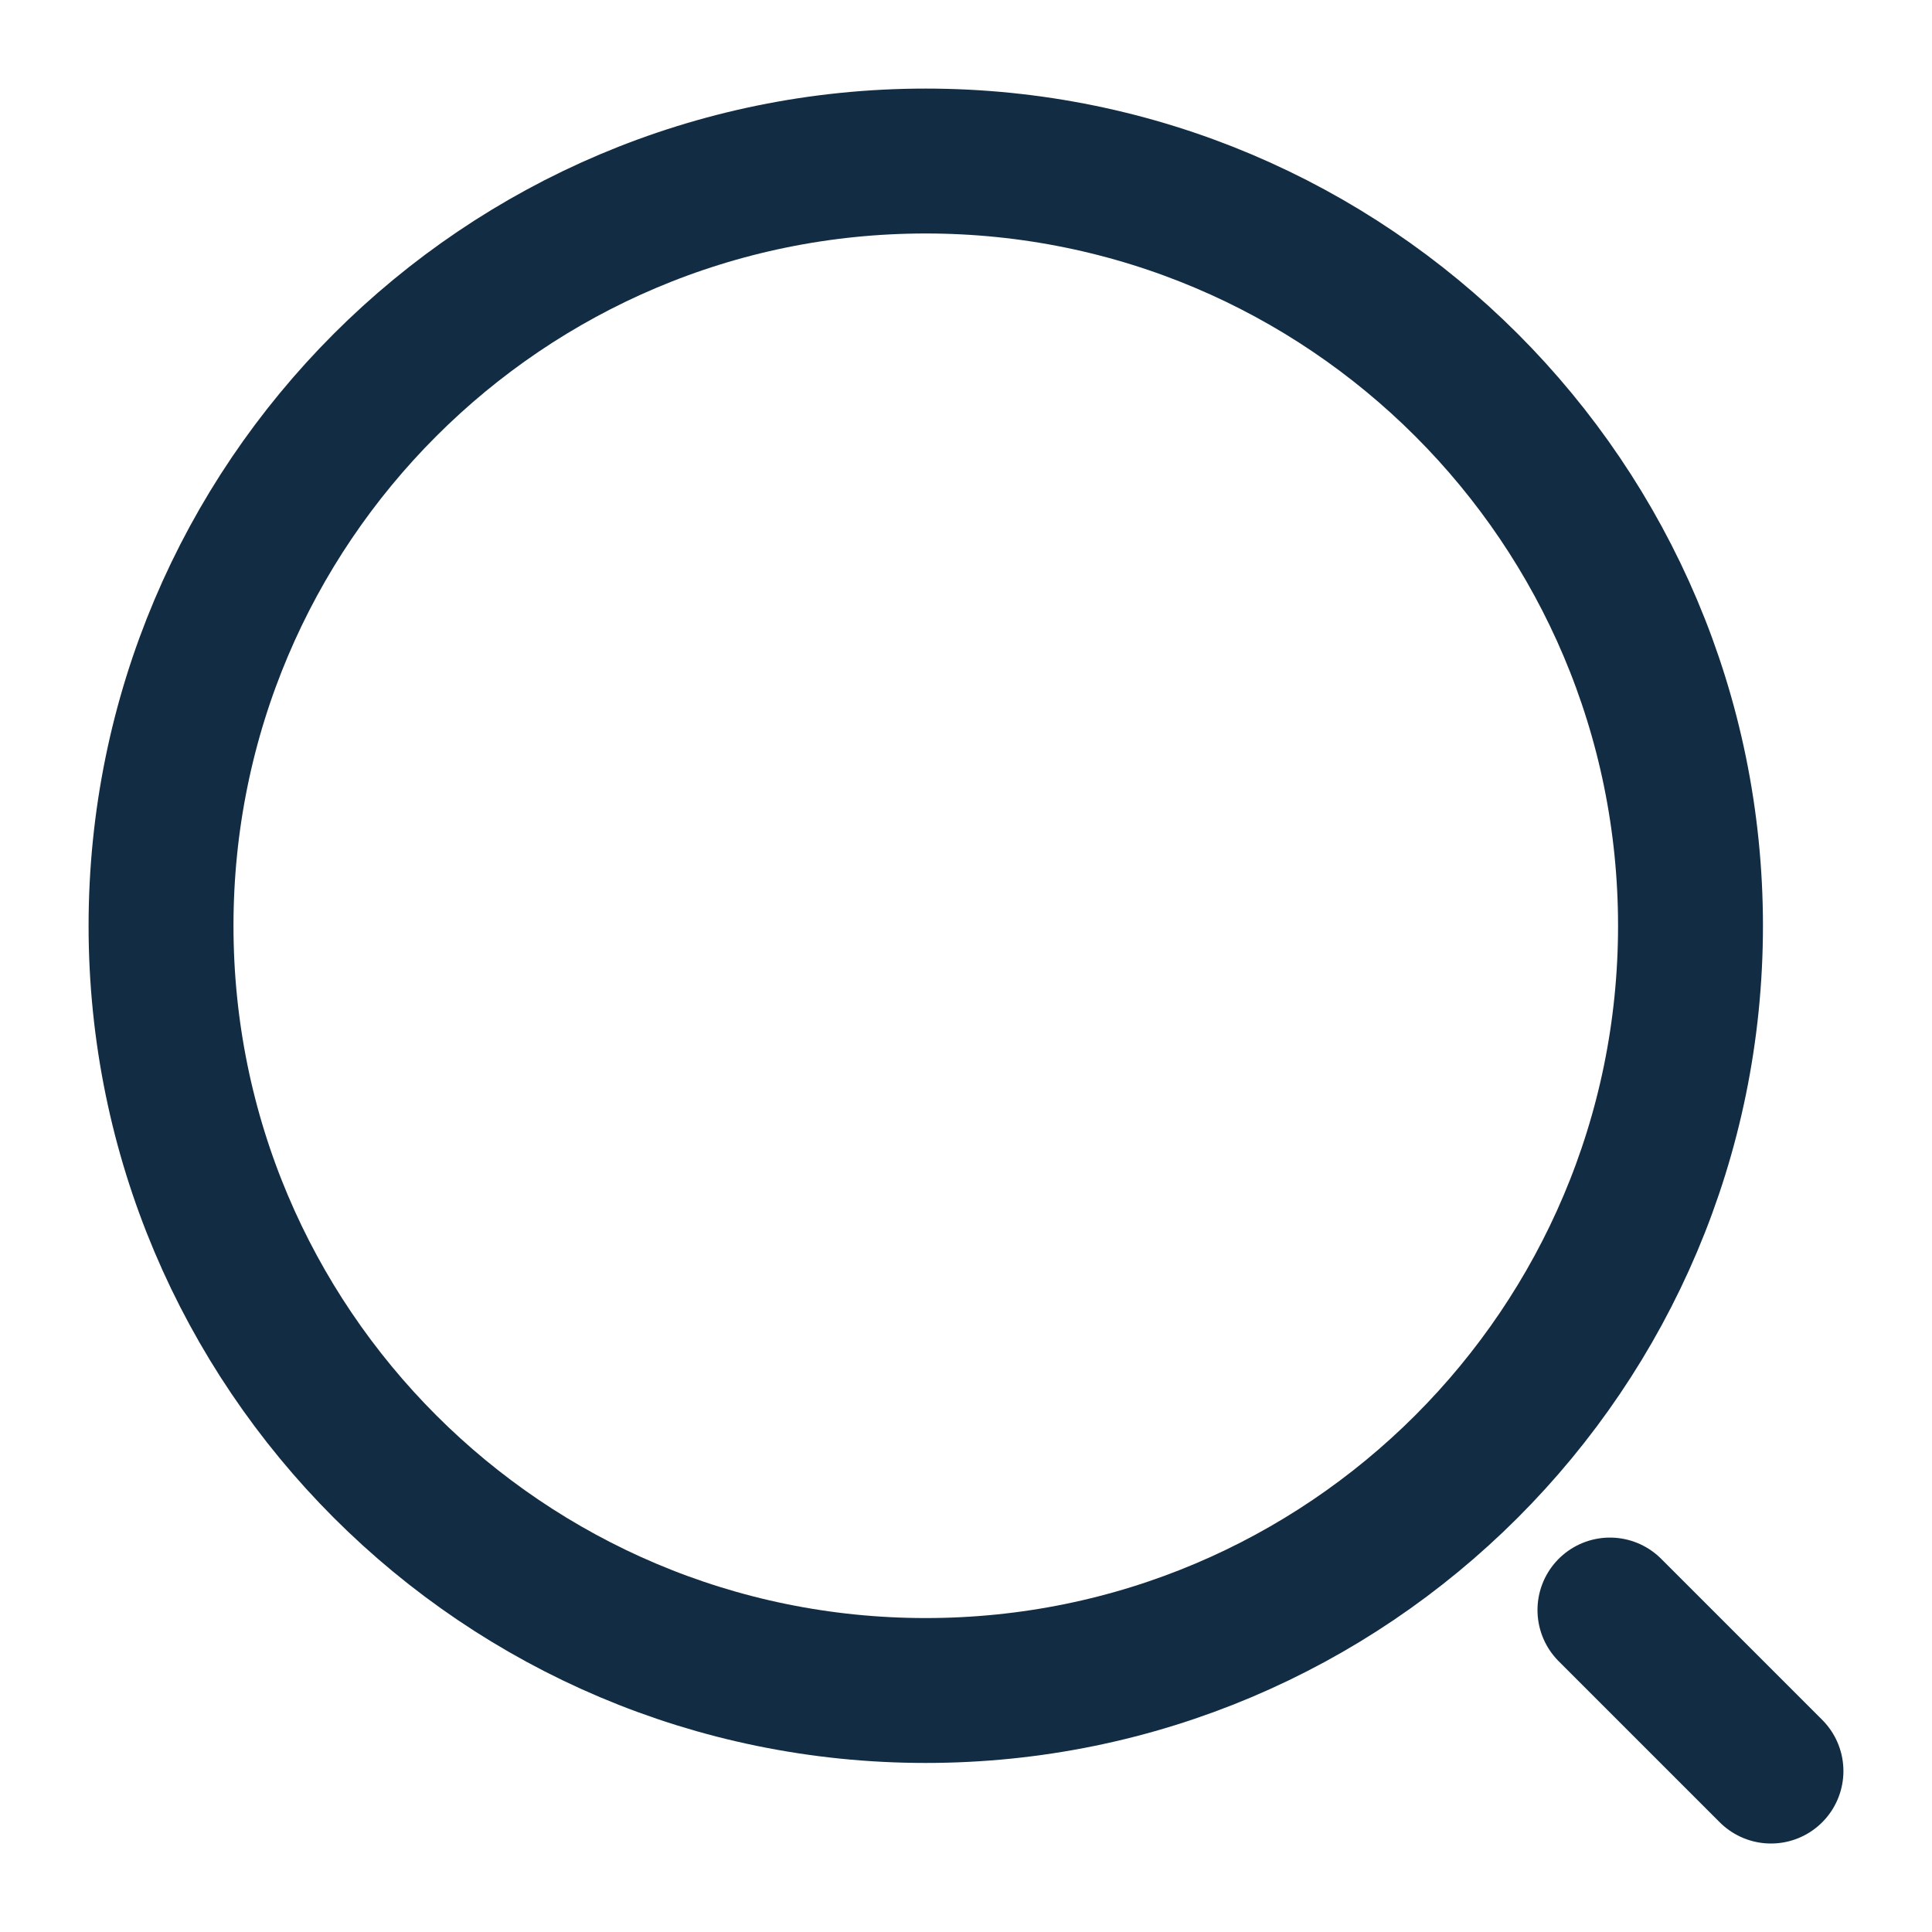
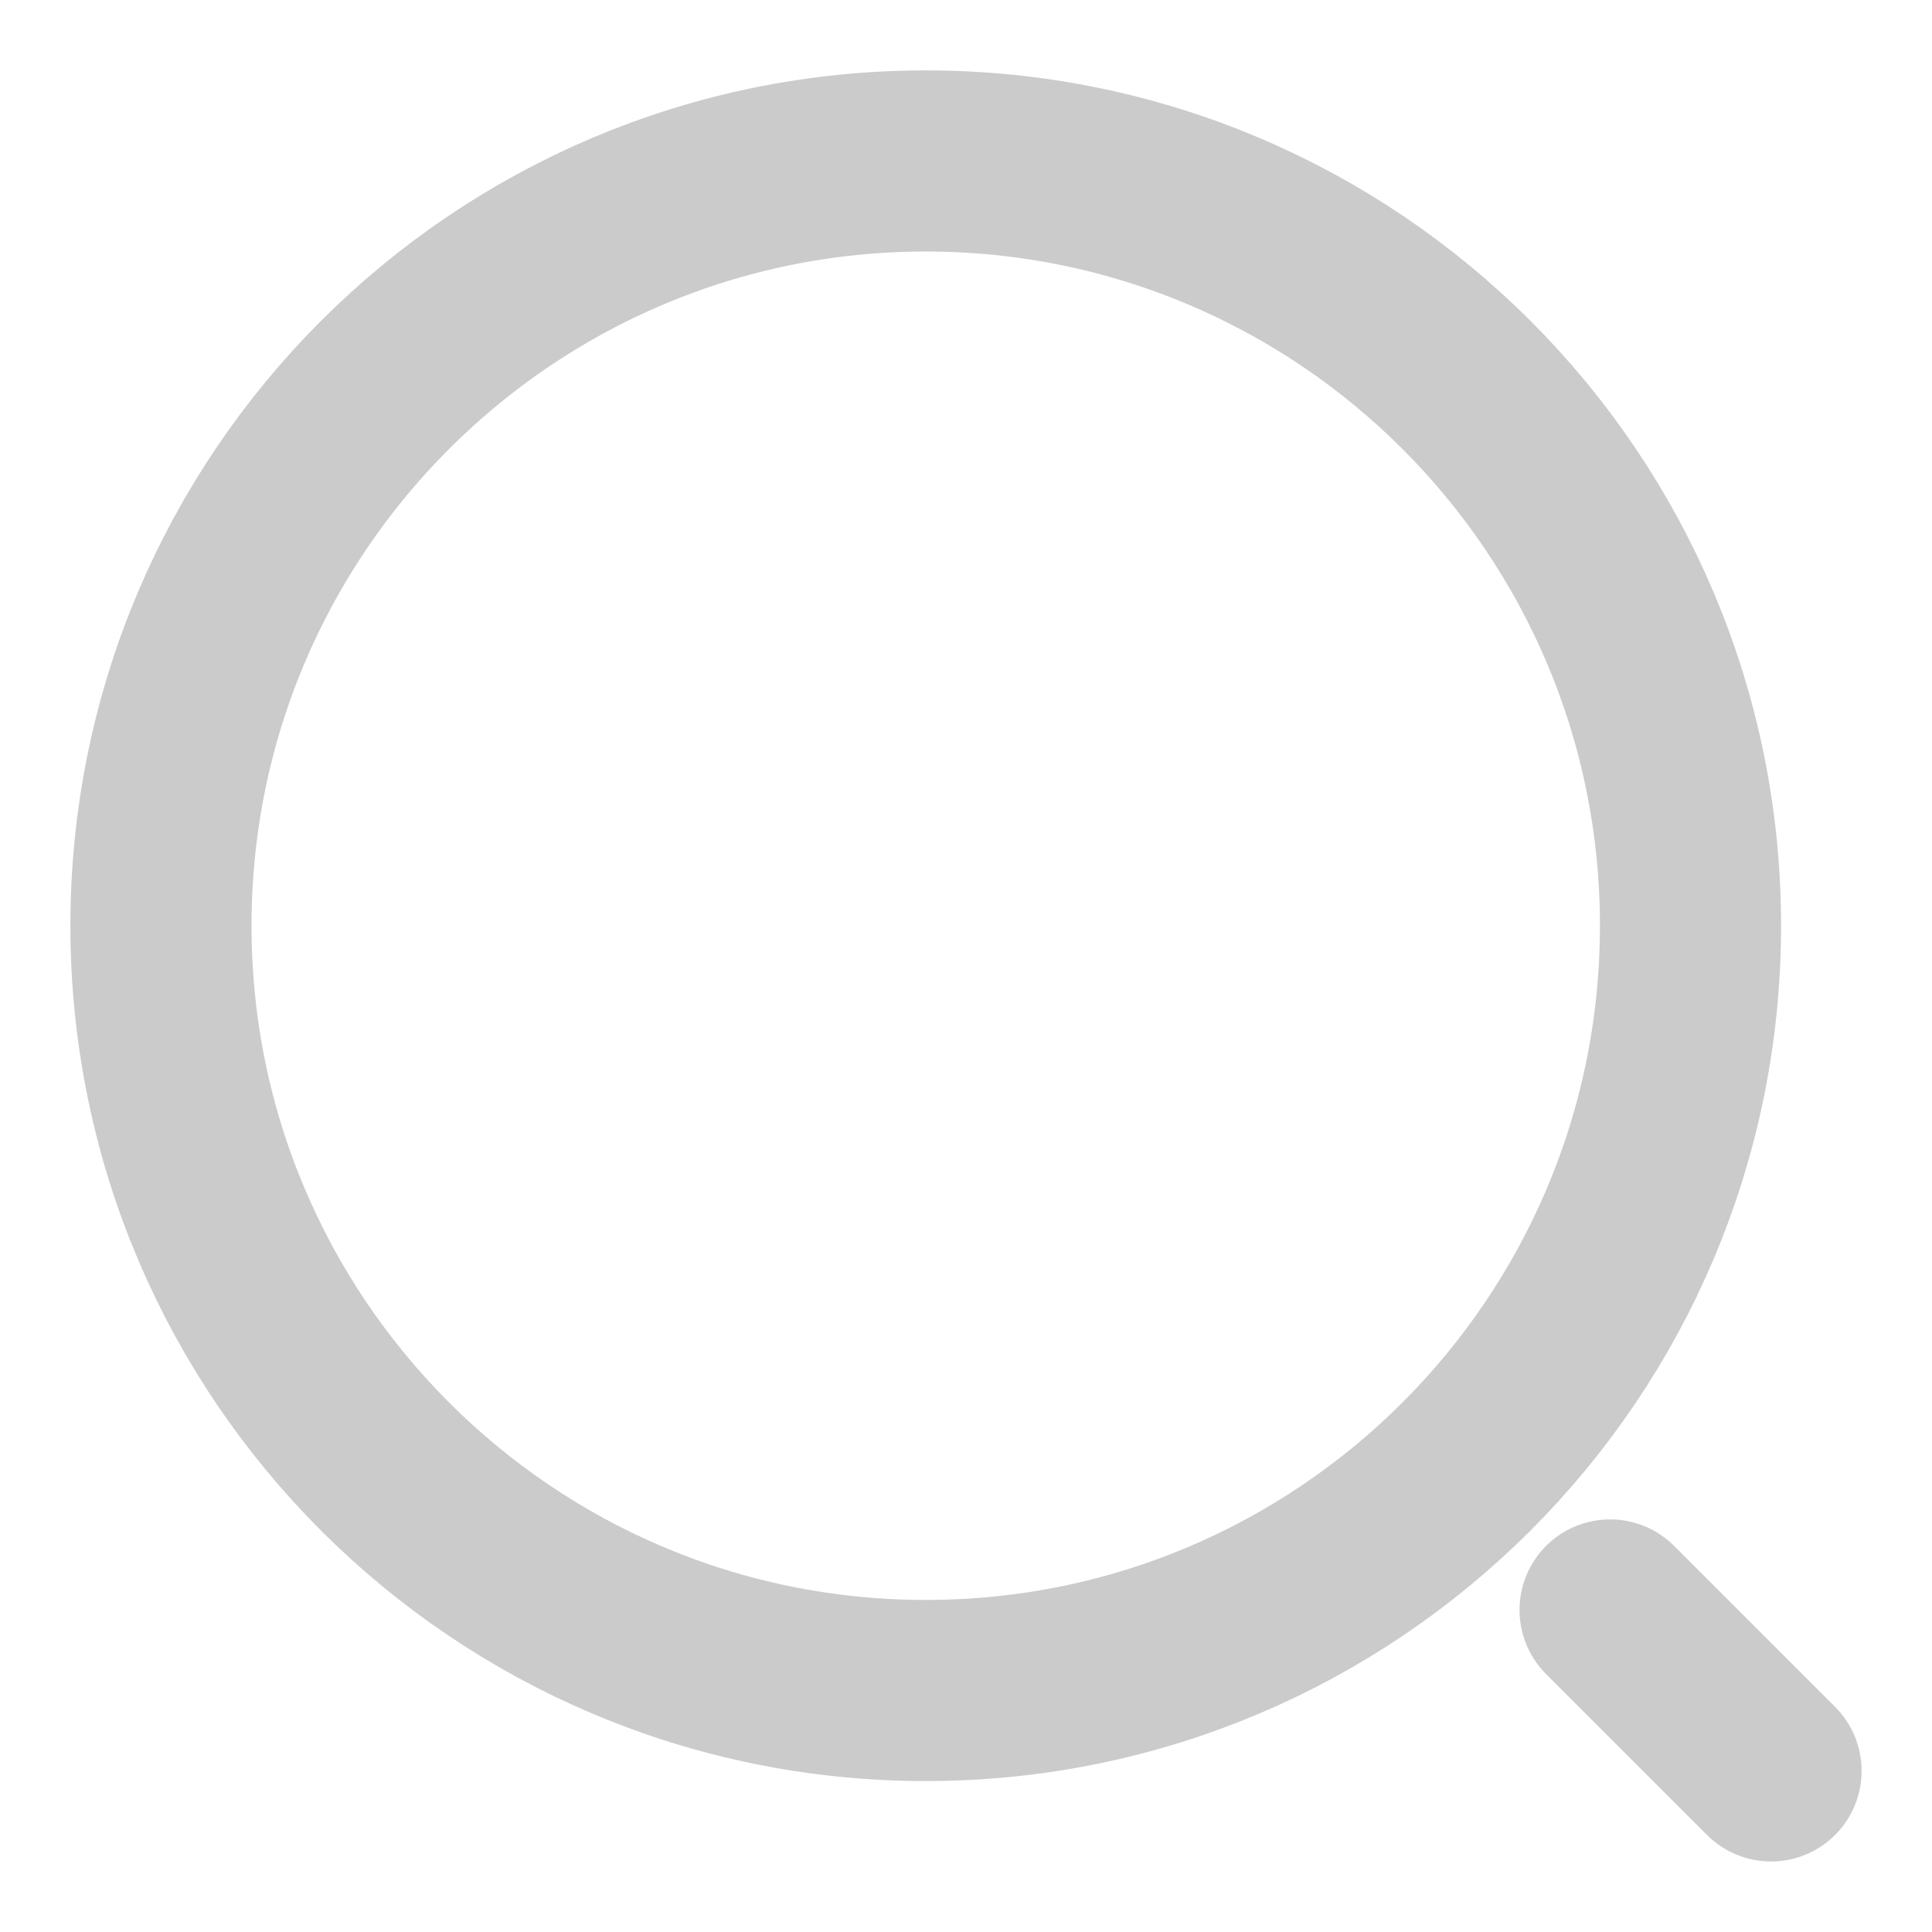
- <svg xmlns="http://www.w3.org/2000/svg" width="20" height="20" viewBox="0 0 20 20" fill="none">
-   <path d="M9.583 17.5C13.955 17.5 17.5 13.956 17.5 9.584C17.5 5.211 13.955 1.667 9.583 1.667C5.211 1.667 1.667 5.211 1.667 9.584C1.667 13.956 5.211 17.5 9.583 17.5Z" stroke="#122D43" stroke-width="1.5" stroke-linecap="round" stroke-linejoin="round" />
-   <path d="M18.333 18.334L16.666 16.667" stroke="#122D43" stroke-width="1.5" stroke-linecap="round" stroke-linejoin="round" />
+ <svg xmlns="http://www.w3.org/2000/svg" width="16" height="16" viewBox="0 0 16 16" fill="none">
+   <path d="M7.667 14C11.165 14 14 11.164 14 7.666C14 4.169 11.165 1.333 7.667 1.333C4.169 1.333 1.333 4.169 1.333 7.666C1.333 11.164 4.169 14 7.667 14Z" stroke="#CBCBCB" stroke-width="1.5" stroke-linecap="round" stroke-linejoin="round" />
+   <path d="M14.667 14.666L13.334 13.333" stroke="#CBCBCB" stroke-width="1.5" stroke-linecap="round" stroke-linejoin="round" />
</svg>
